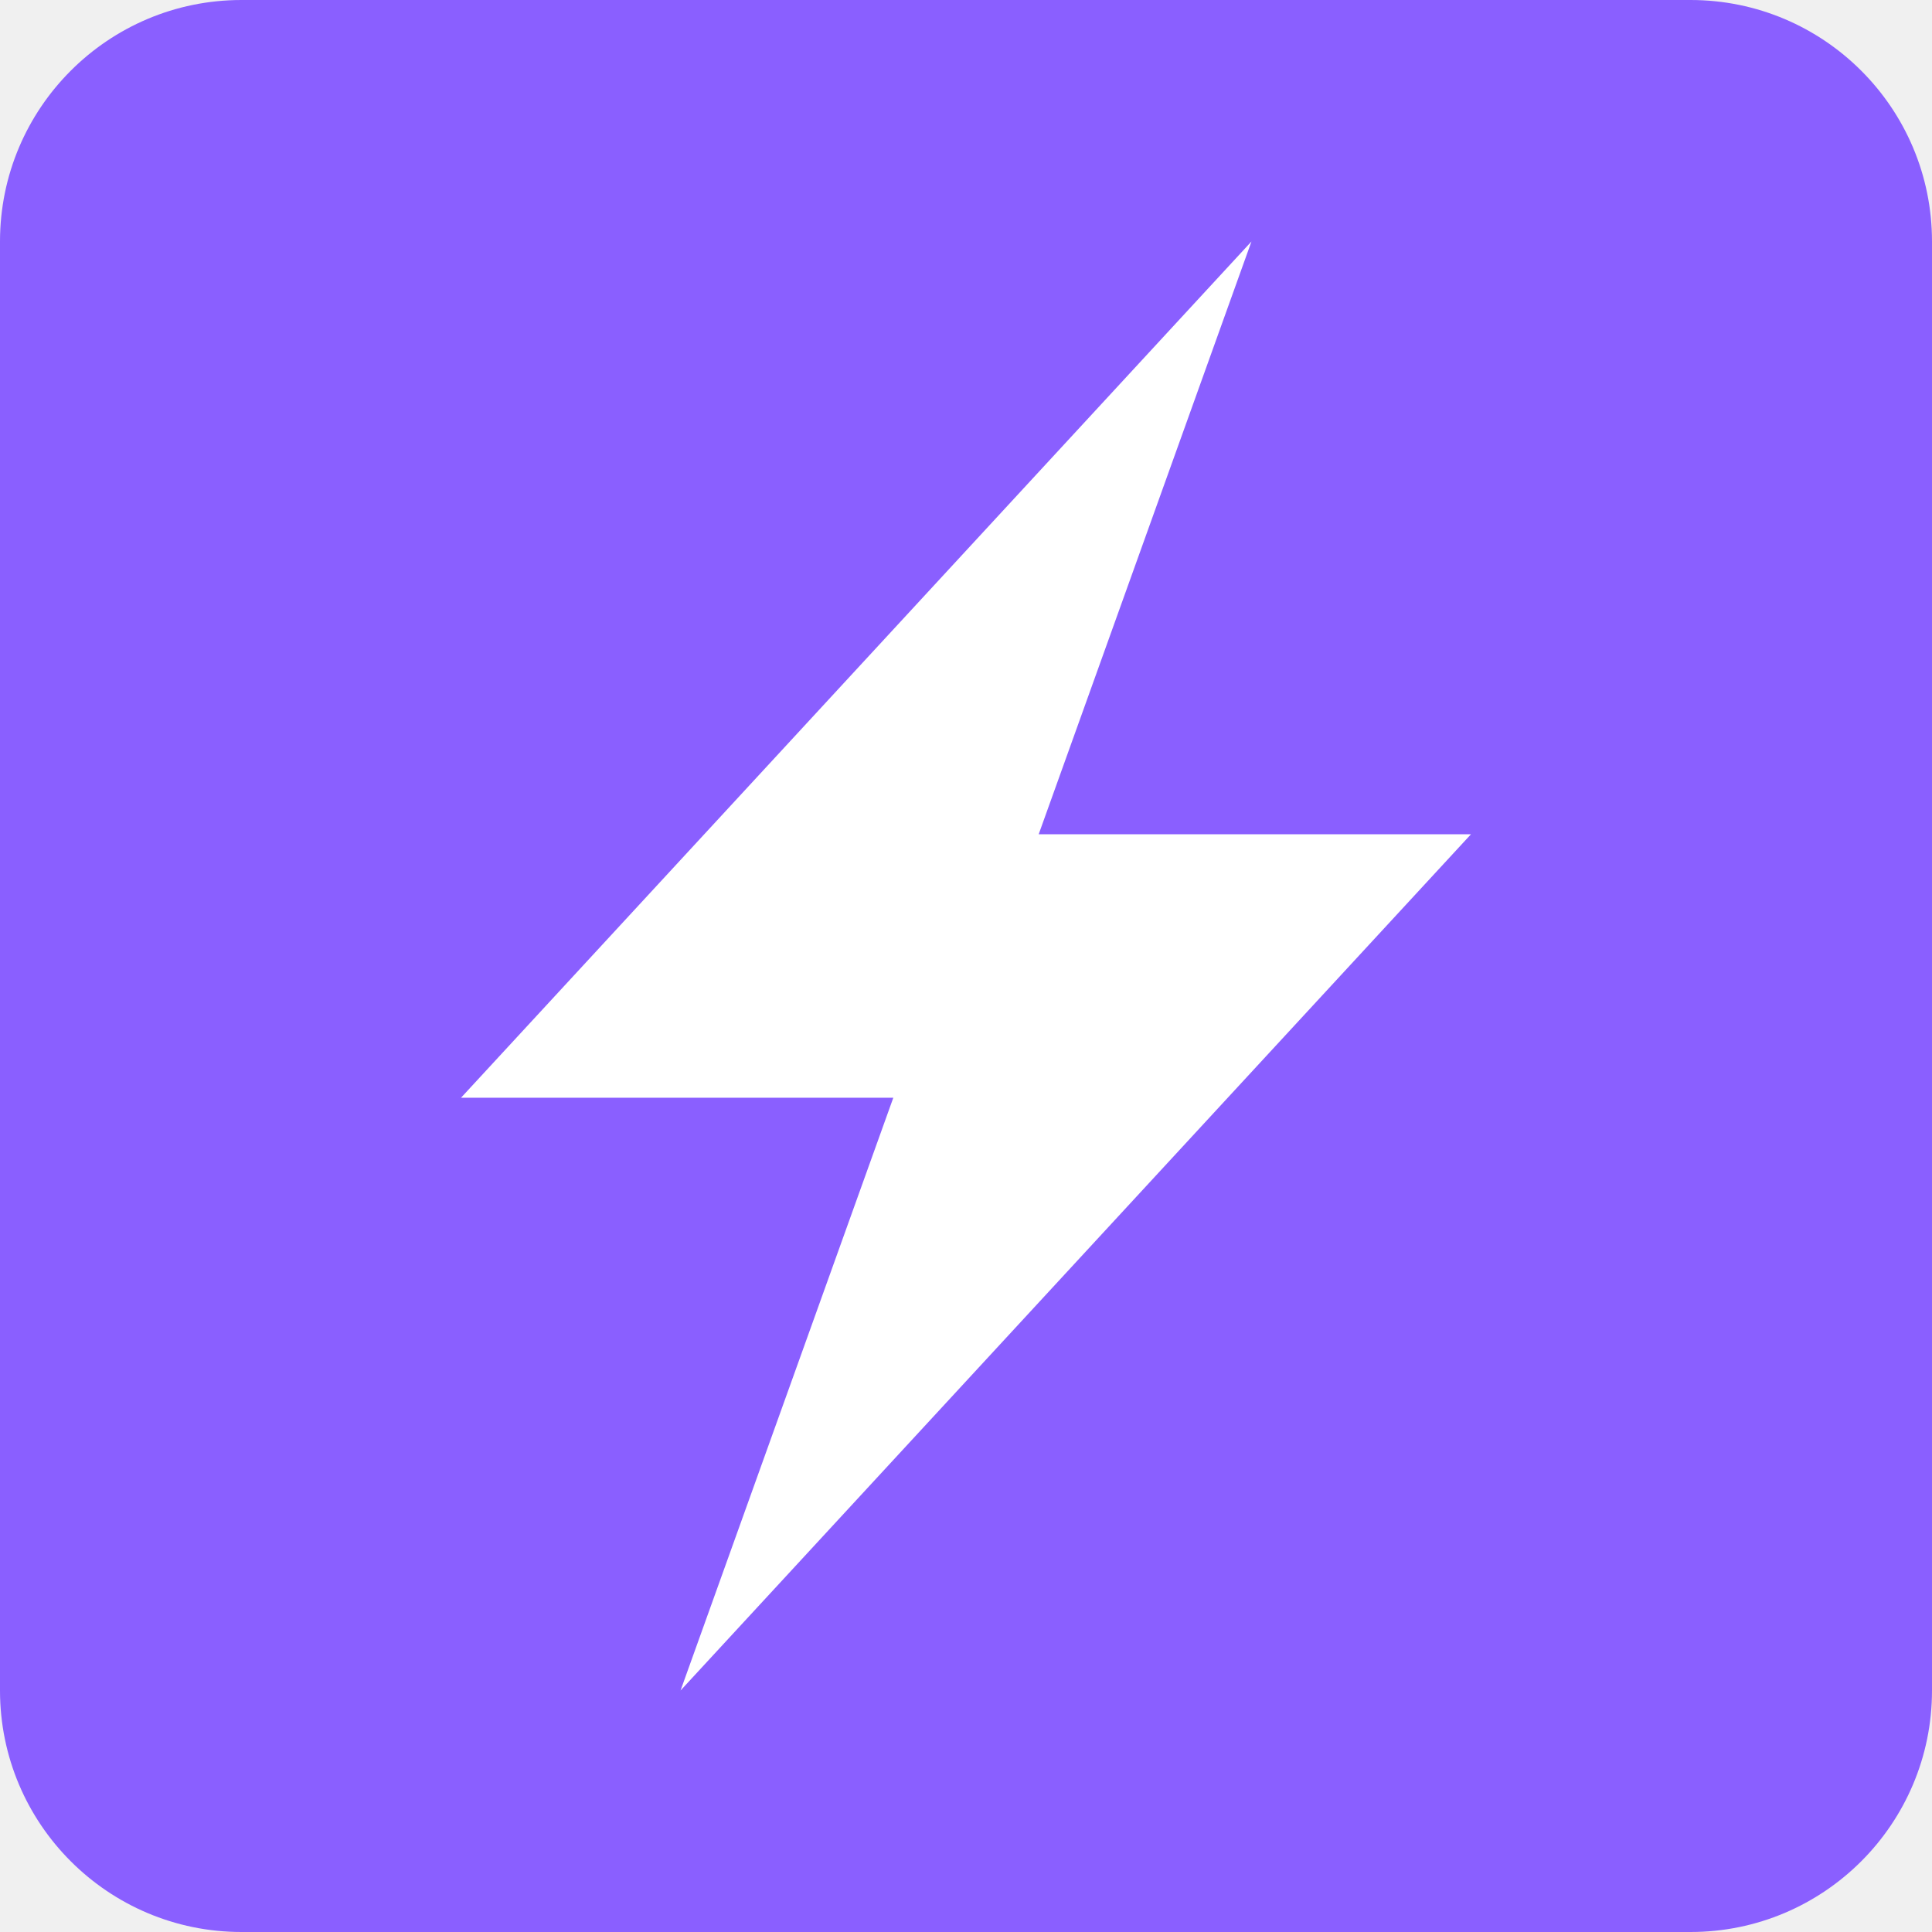
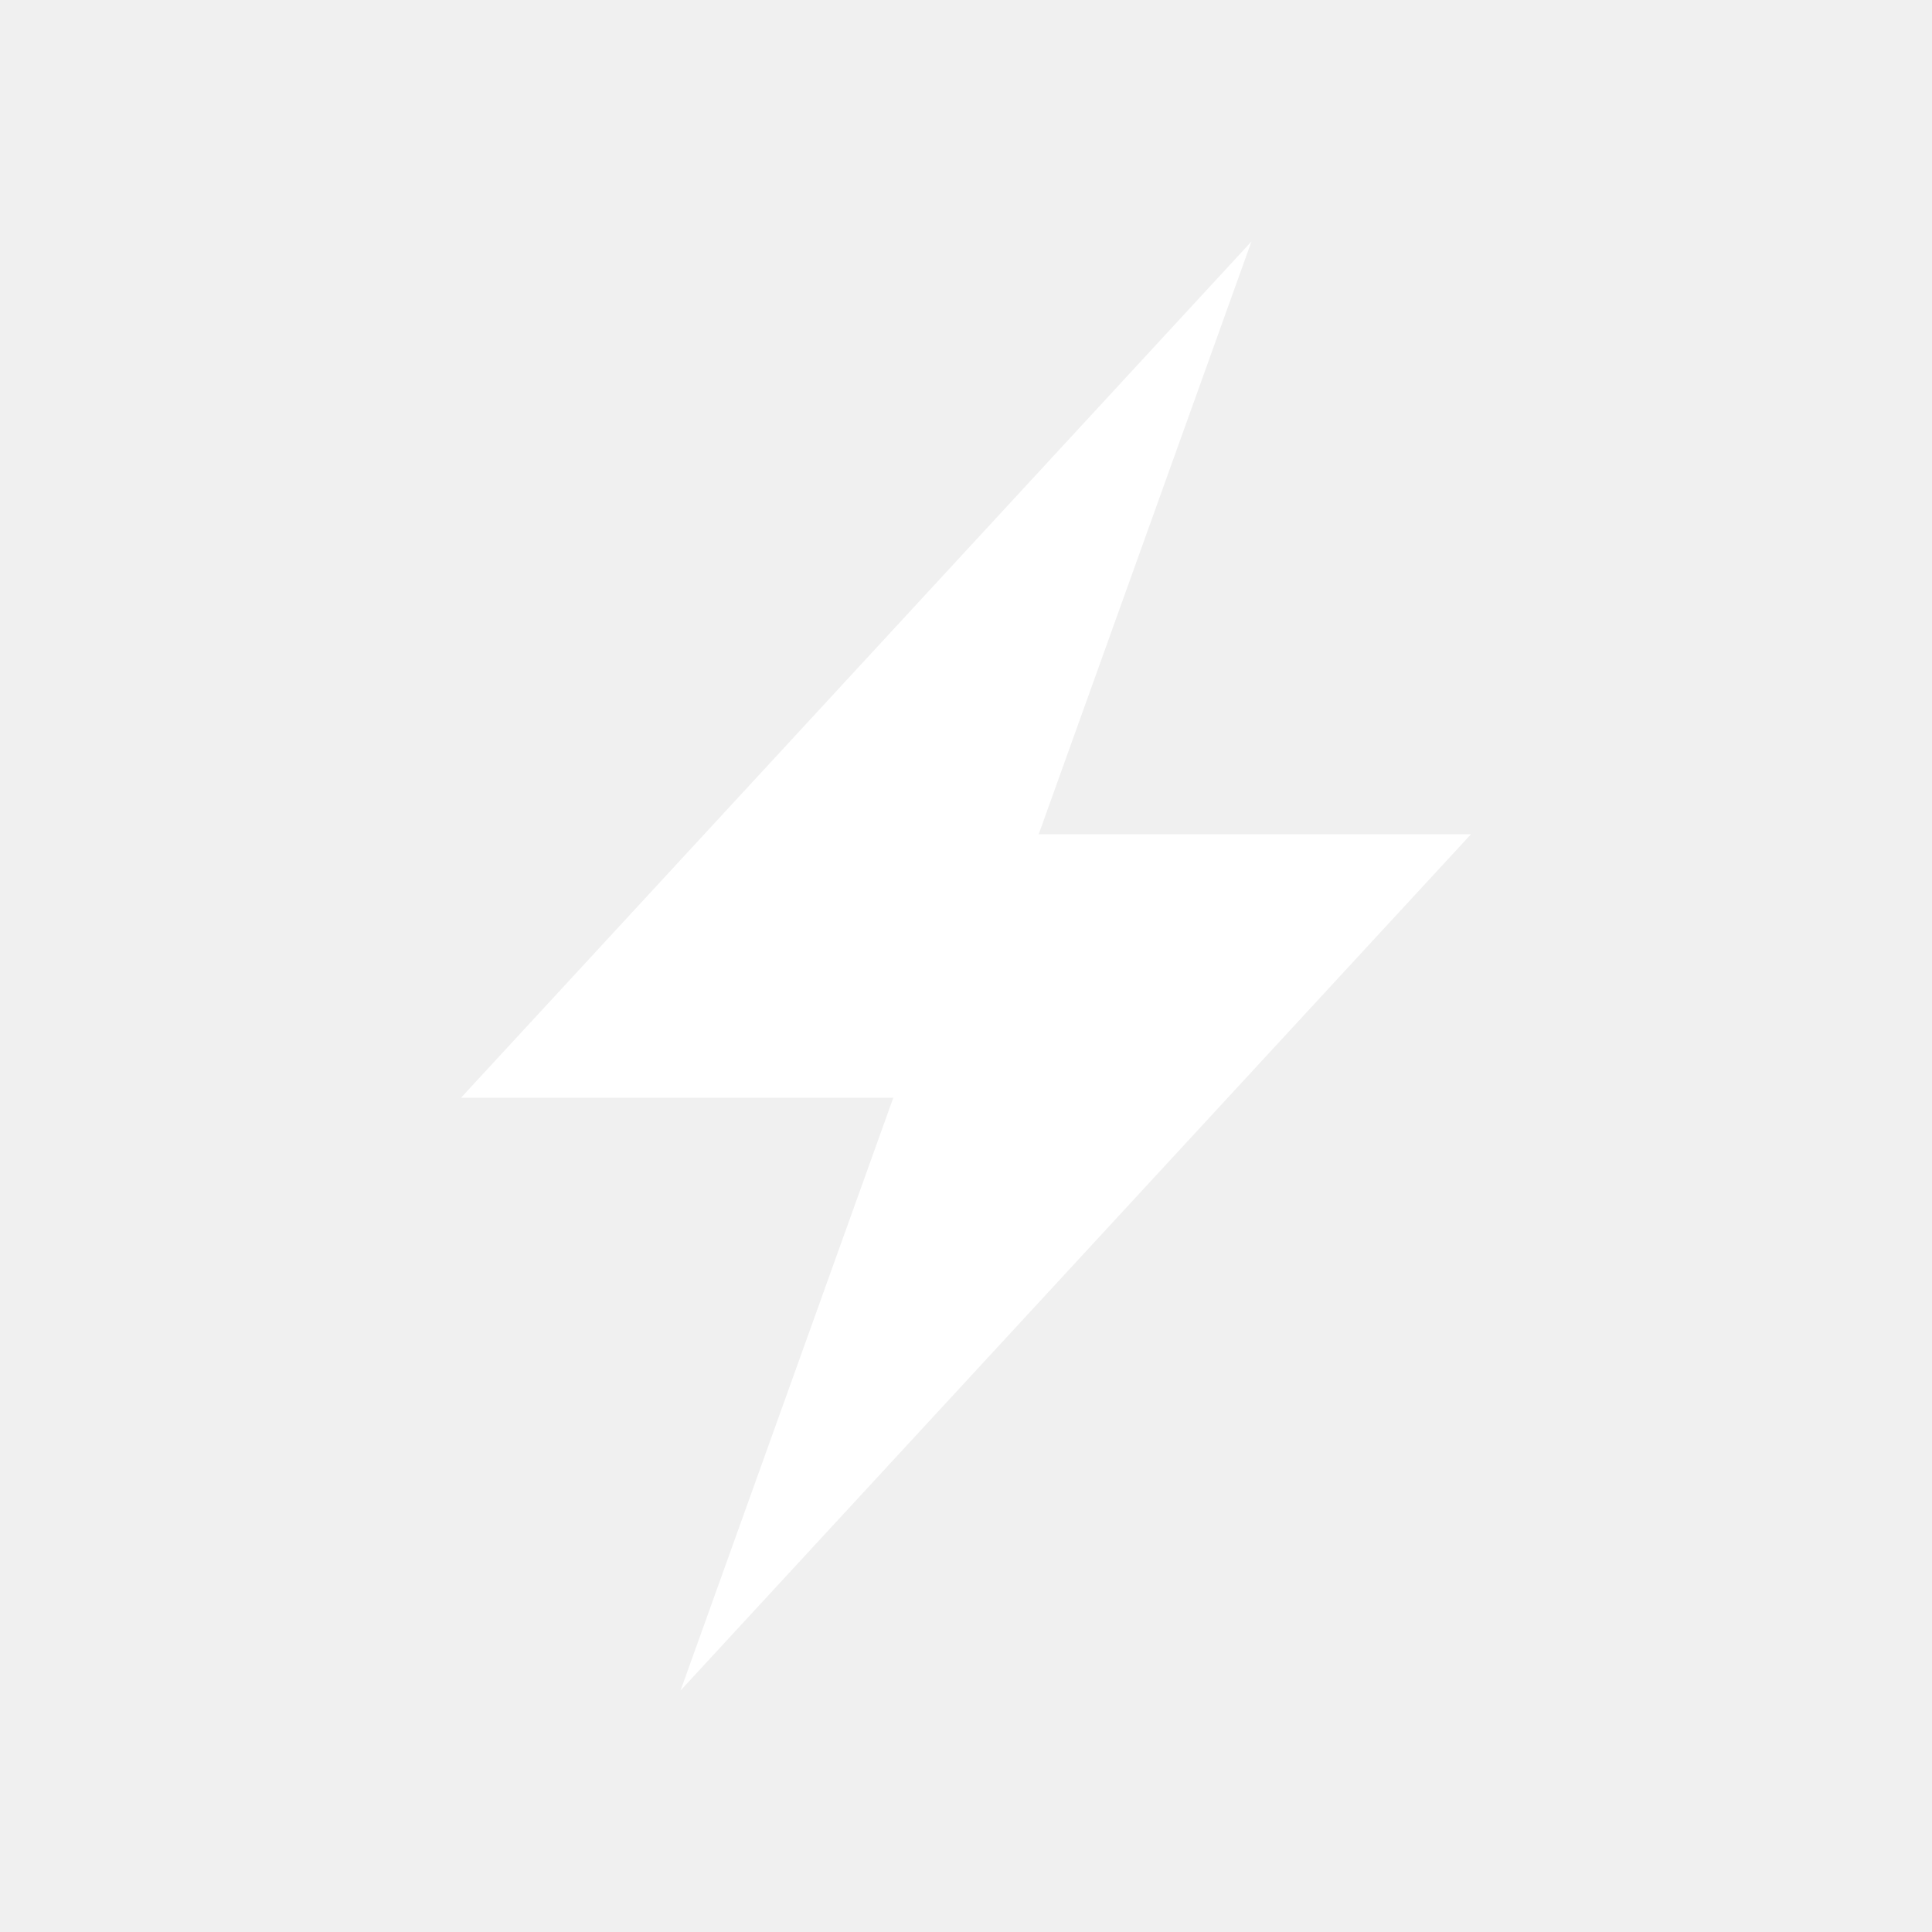
<svg xmlns="http://www.w3.org/2000/svg" viewBox="0 0 16 16" width="16" height="16">
-   <rect width="16" height="16" rx="2" fill="#8A5FFF" />
+   <rect width="16" height="16" rx="2" fill="url(#new-red-orange-yellow-gradient)" />
  <path d="M7.398 9.091h-3.58L10.364 2 8.602 6.909h3.58L5.636 14l1.762-4.909Z" fill="#fff" />
</svg>
